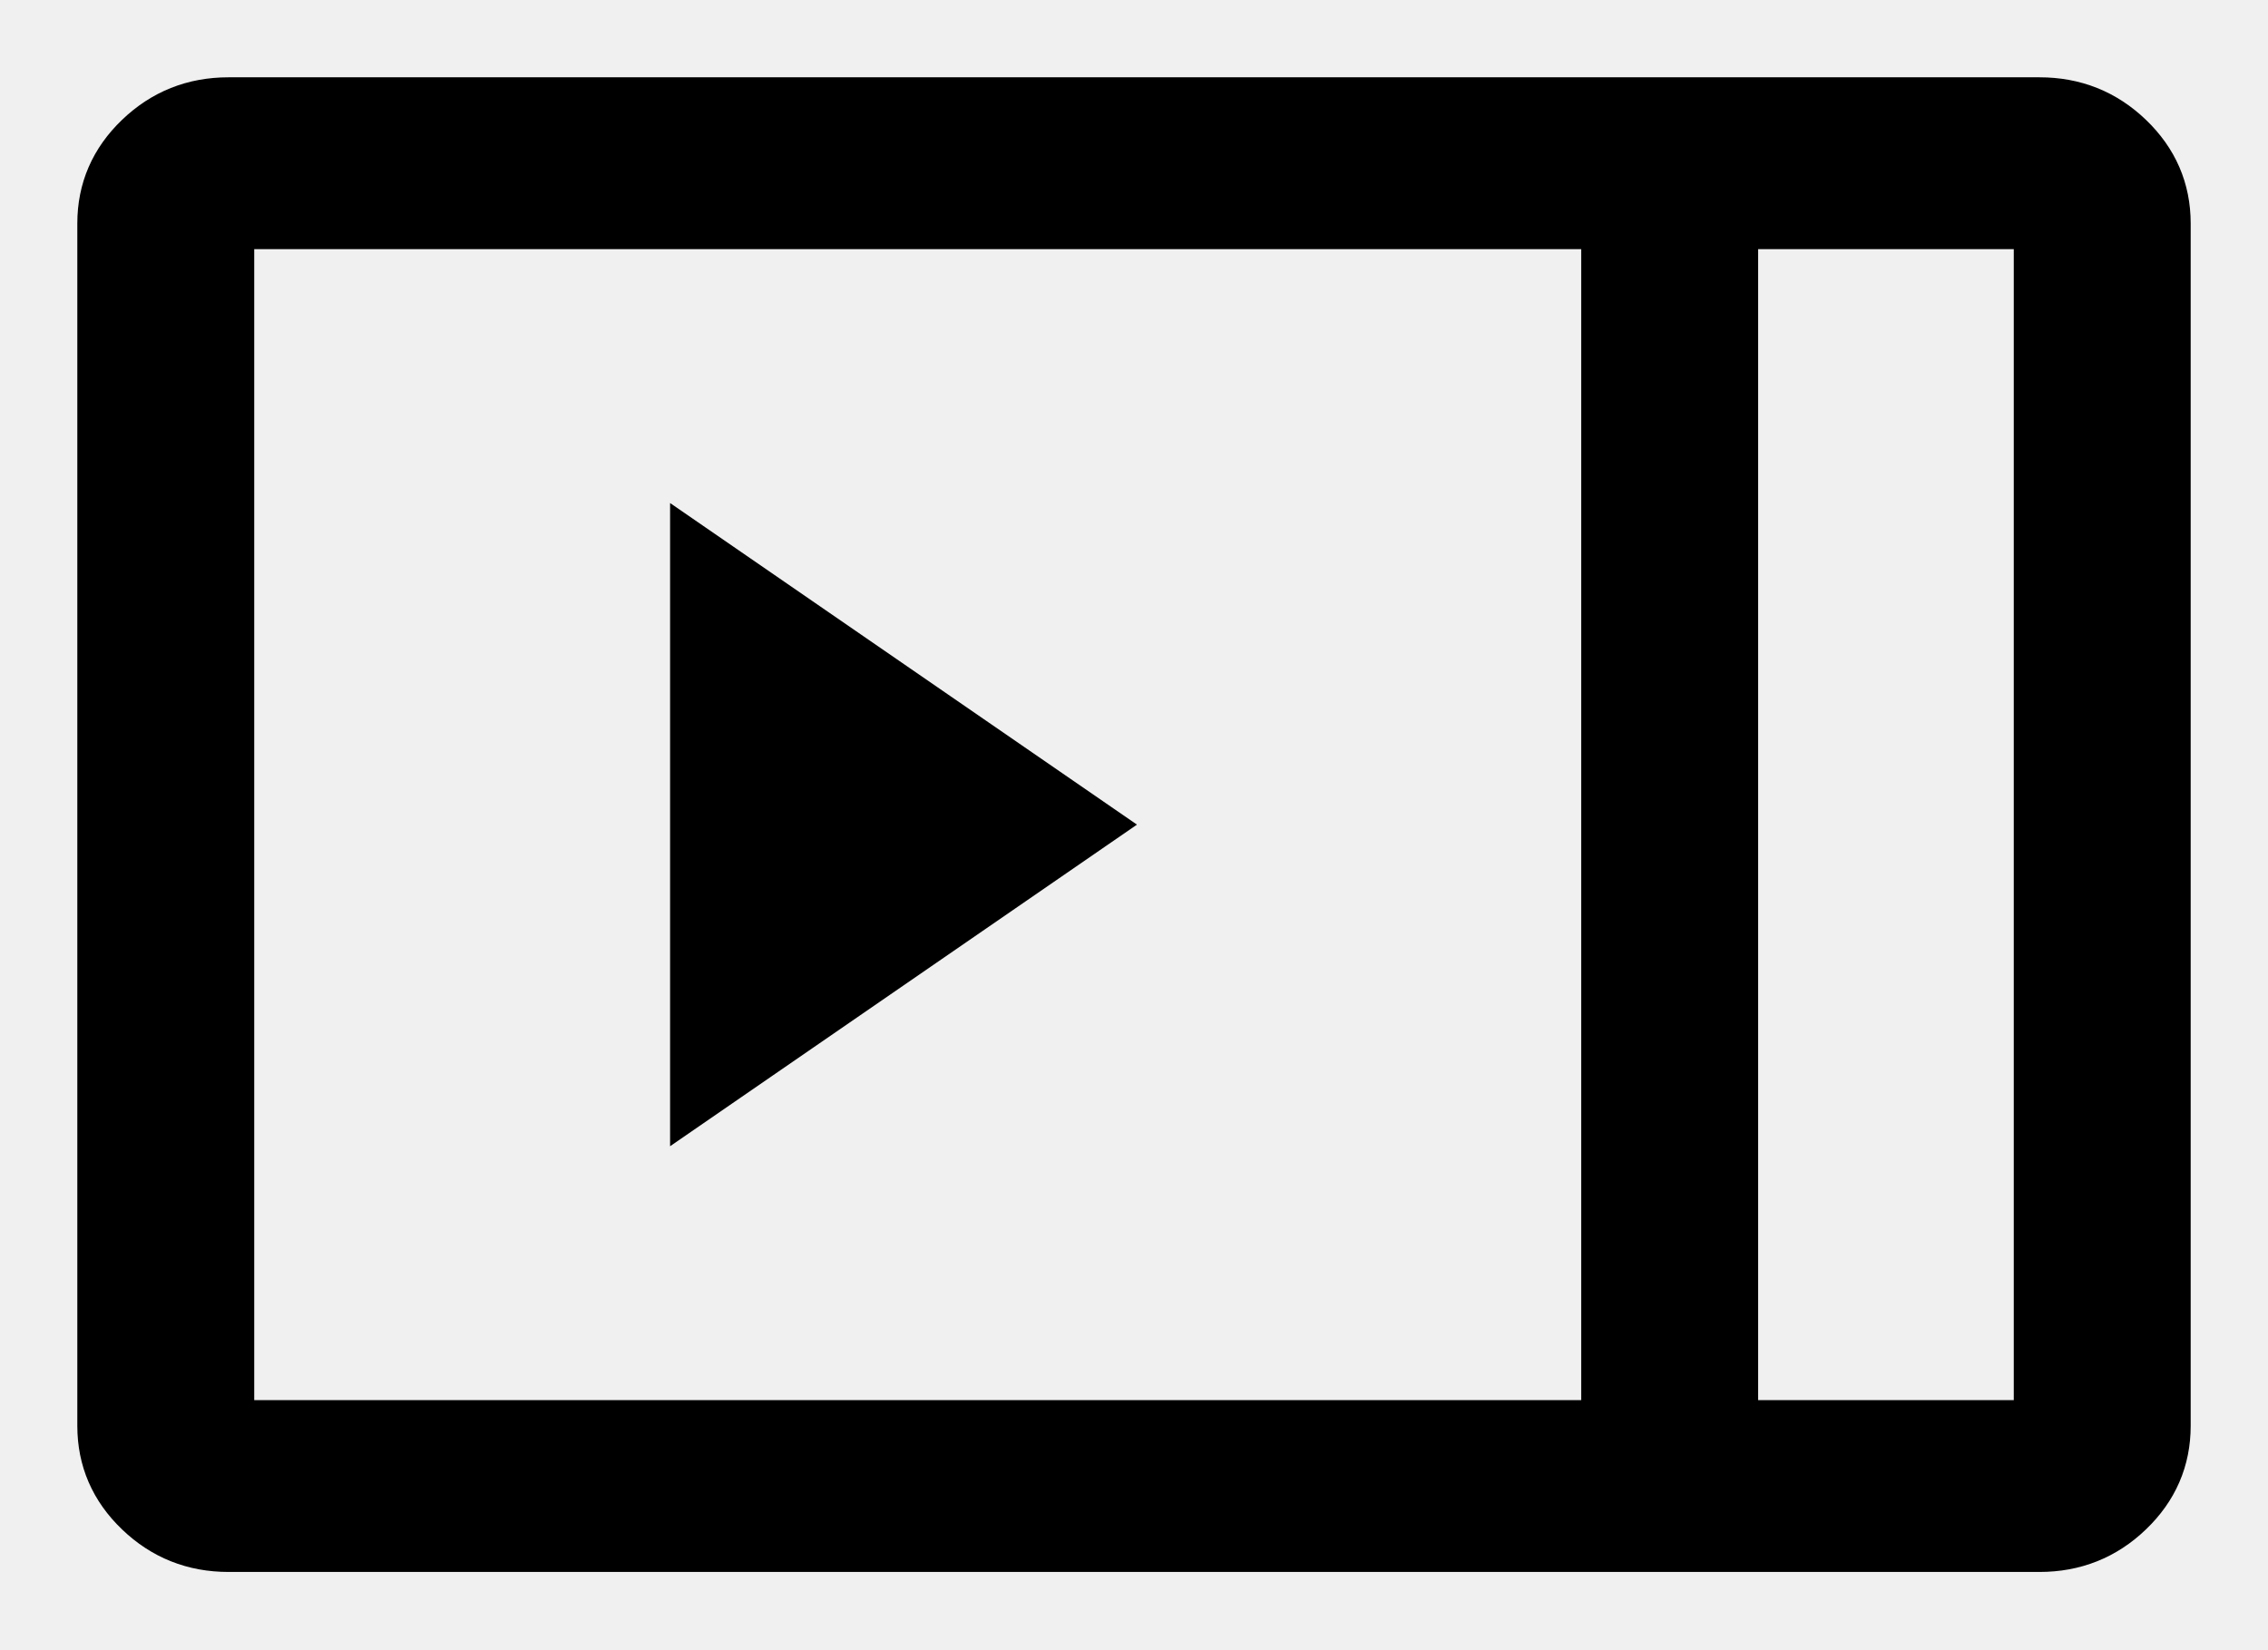
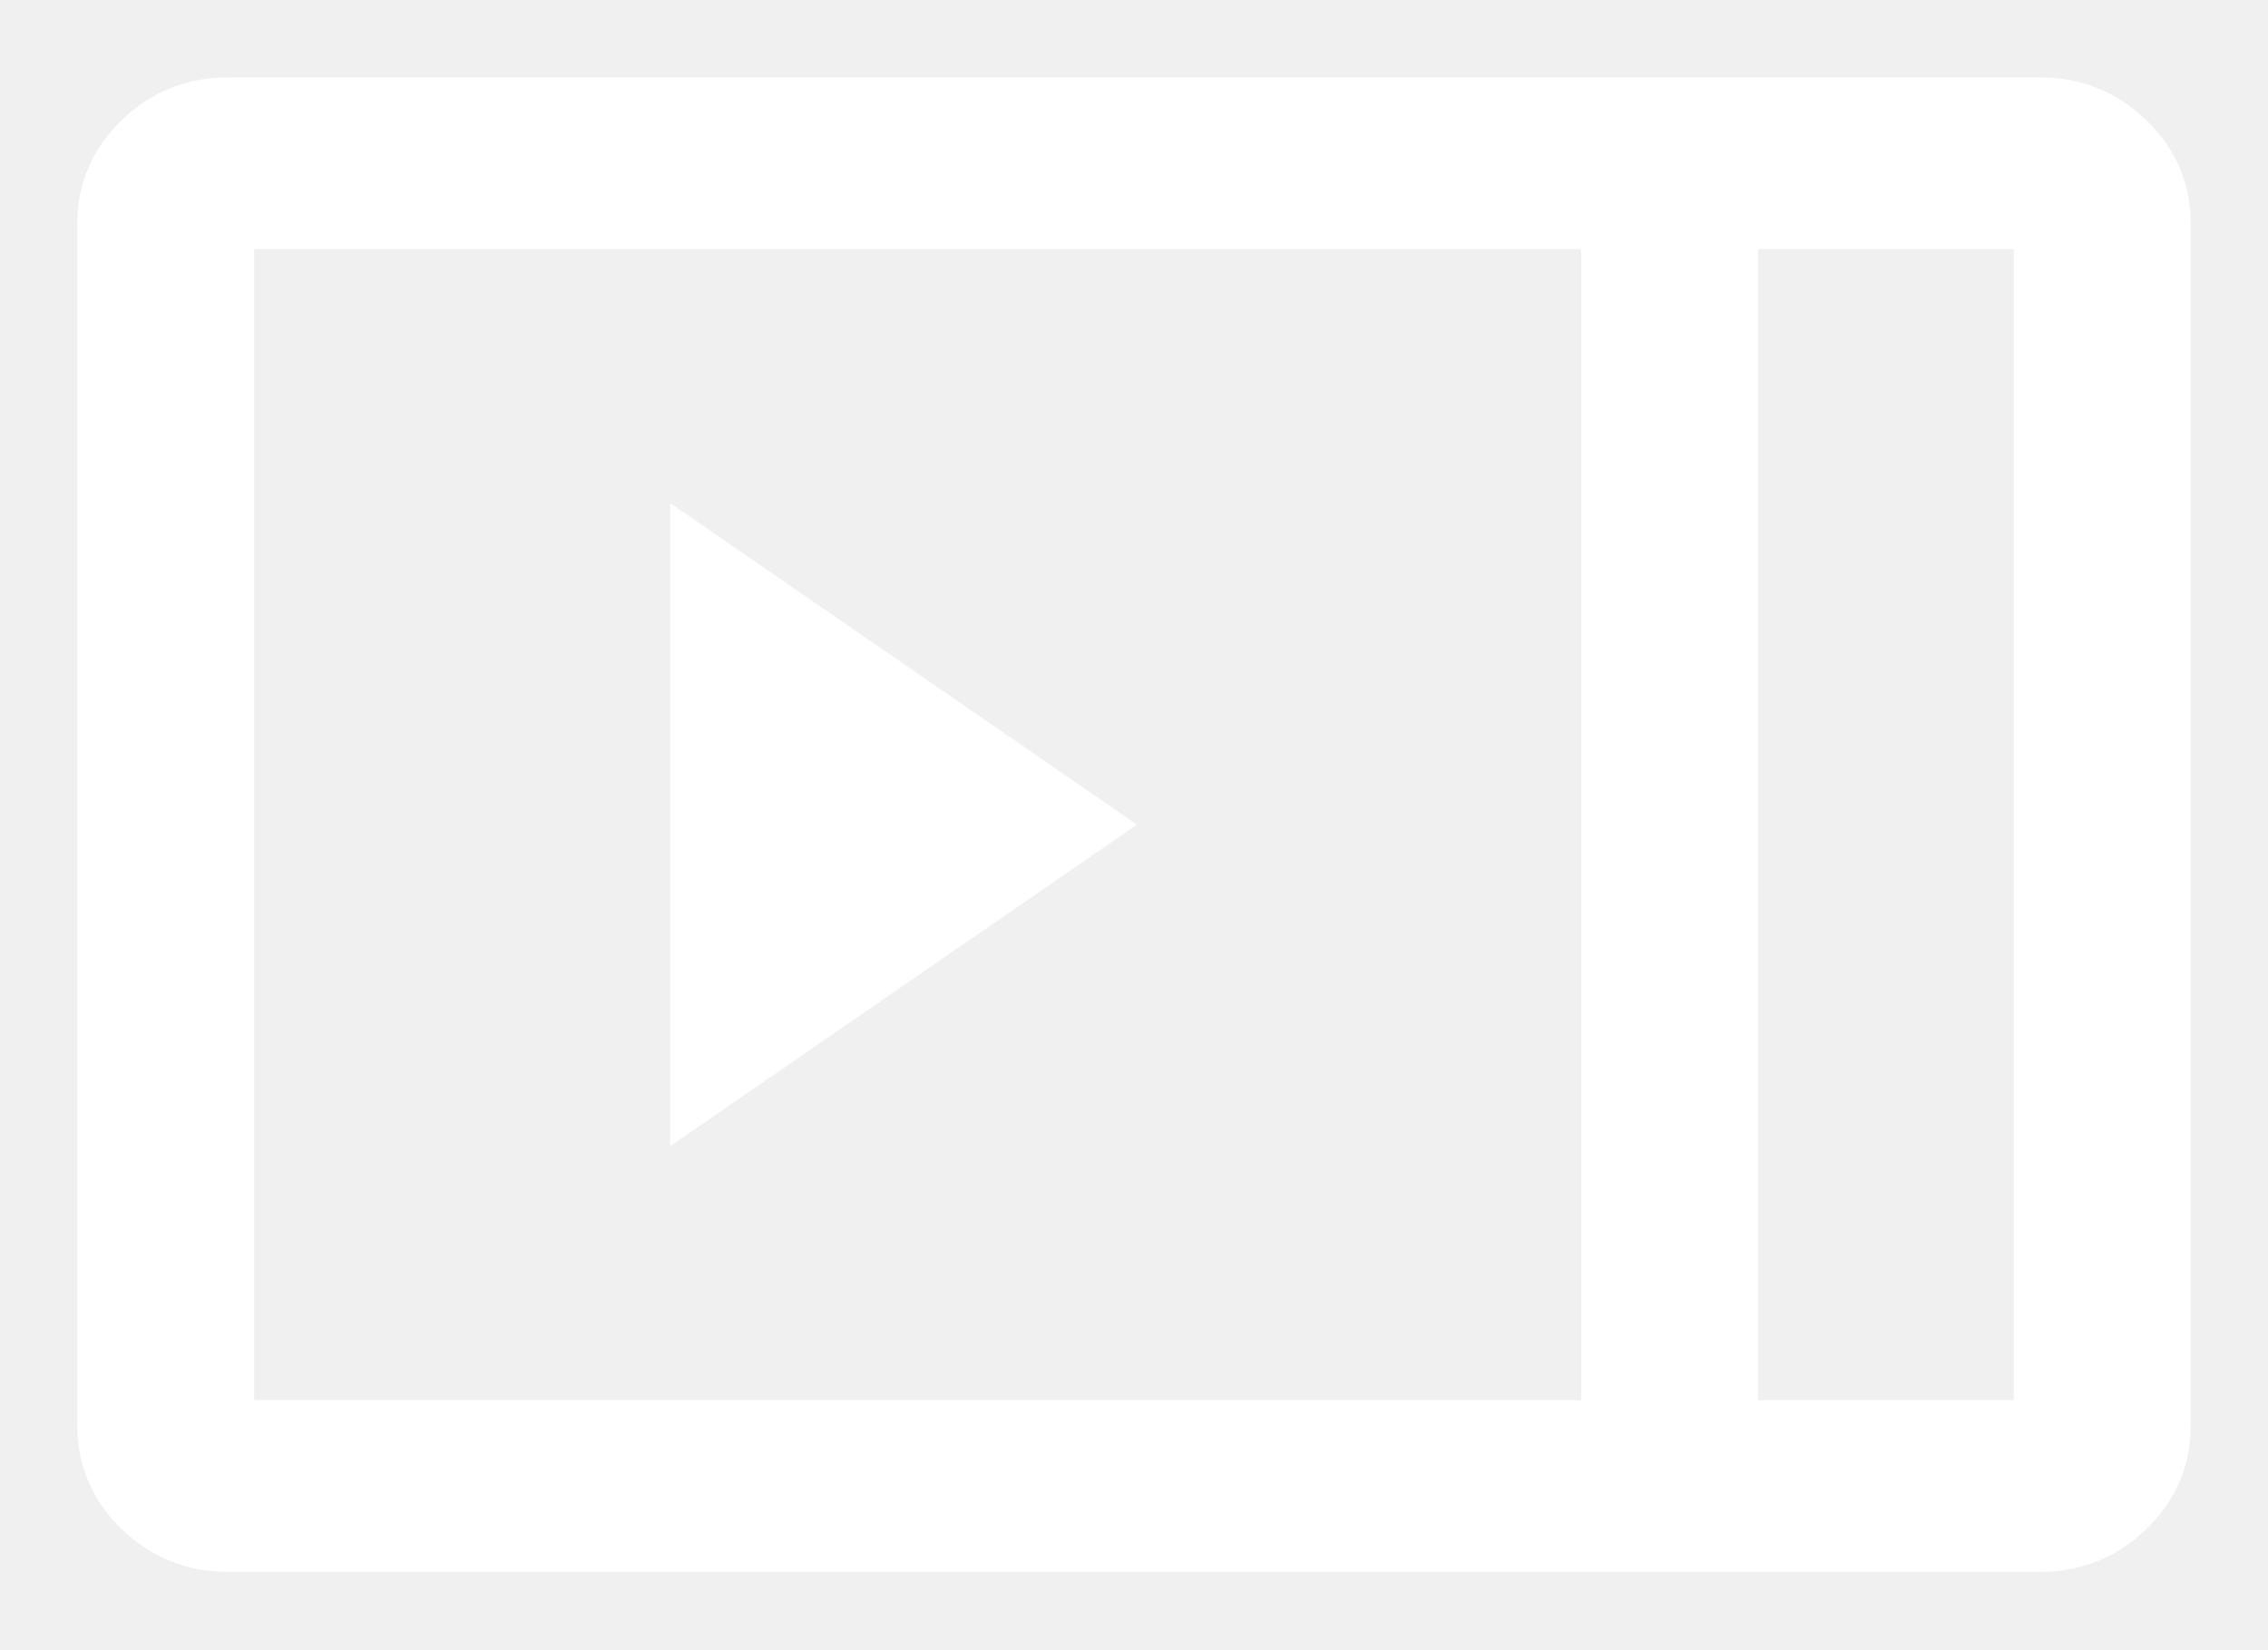
<svg xmlns="http://www.w3.org/2000/svg" width="22" height="16" viewBox="0 0 22 16" fill="none">
-   <path d="M6.75 5.356V10.644L10.588 8L6.75 5.356ZM2.216 15C1.882 15 1.595 14.886 1.357 14.657C1.119 14.429 1 14.154 1 13.833L1 2.167C1 1.846 1.119 1.571 1.357 1.343C1.595 1.114 1.882 1 2.216 1L19.784 1C20.118 1 20.405 1.114 20.643 1.343C20.881 1.571 21 1.846 21 2.167V13.833C21 14.154 20.881 14.429 20.643 14.657C20.405 14.886 20.118 15 19.784 15L2.216 15ZM16.804 13.833H19.784V2.167L16.804 2.167V13.833ZM15.588 13.833L15.588 2.167L2.216 2.167L2.216 13.833L15.588 13.833Z" fill="black" stroke="black" stroke-width="0.5" />
+   <path d="M6.75 5.356V10.644L10.588 8L6.75 5.356ZM2.216 15C1.882 15 1.595 14.886 1.357 14.657C1.119 14.429 1 14.154 1 13.833L1 2.167C1 1.846 1.119 1.571 1.357 1.343C1.595 1.114 1.882 1 2.216 1L19.784 1C20.118 1 20.405 1.114 20.643 1.343C20.881 1.571 21 1.846 21 2.167V13.833C21 14.154 20.881 14.429 20.643 14.657C20.405 14.886 20.118 15 19.784 15L2.216 15ZM16.804 13.833H19.784V2.167L16.804 2.167V13.833ZM15.588 13.833L15.588 2.167L2.216 2.167L2.216 13.833L15.588 13.833Z" fill="white" stroke="white" stroke-width="0.5" />
</svg>
